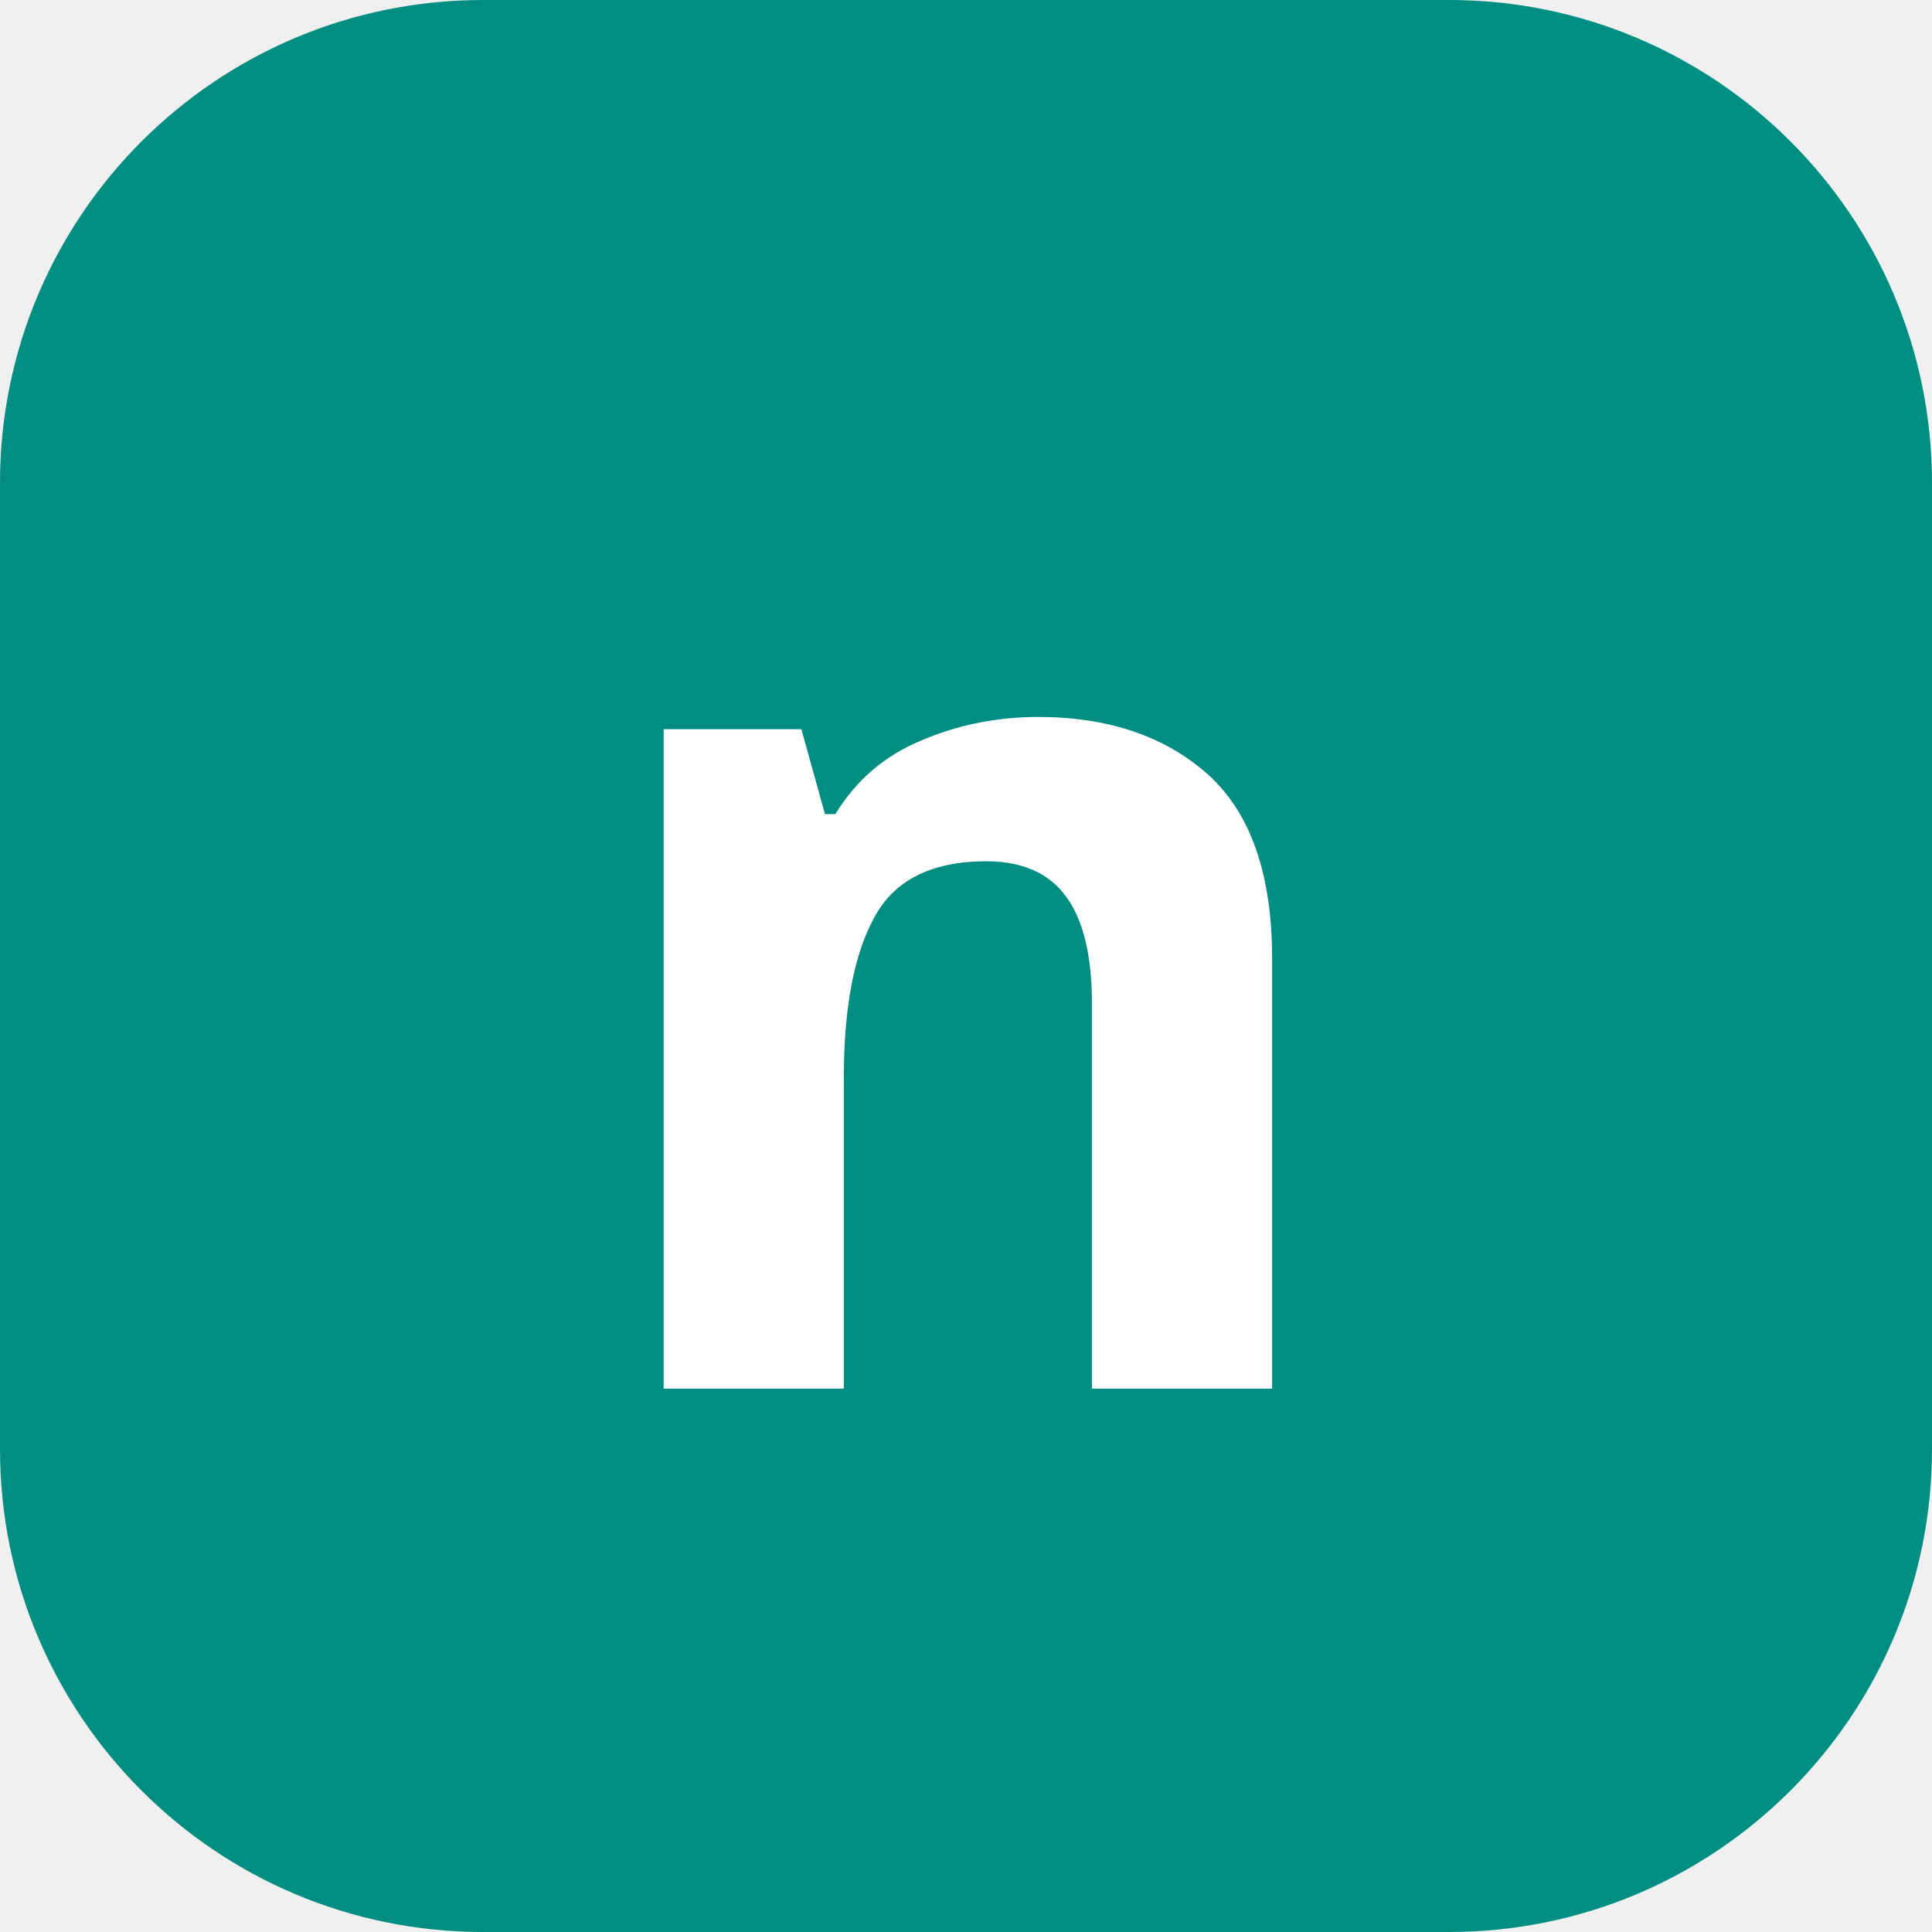
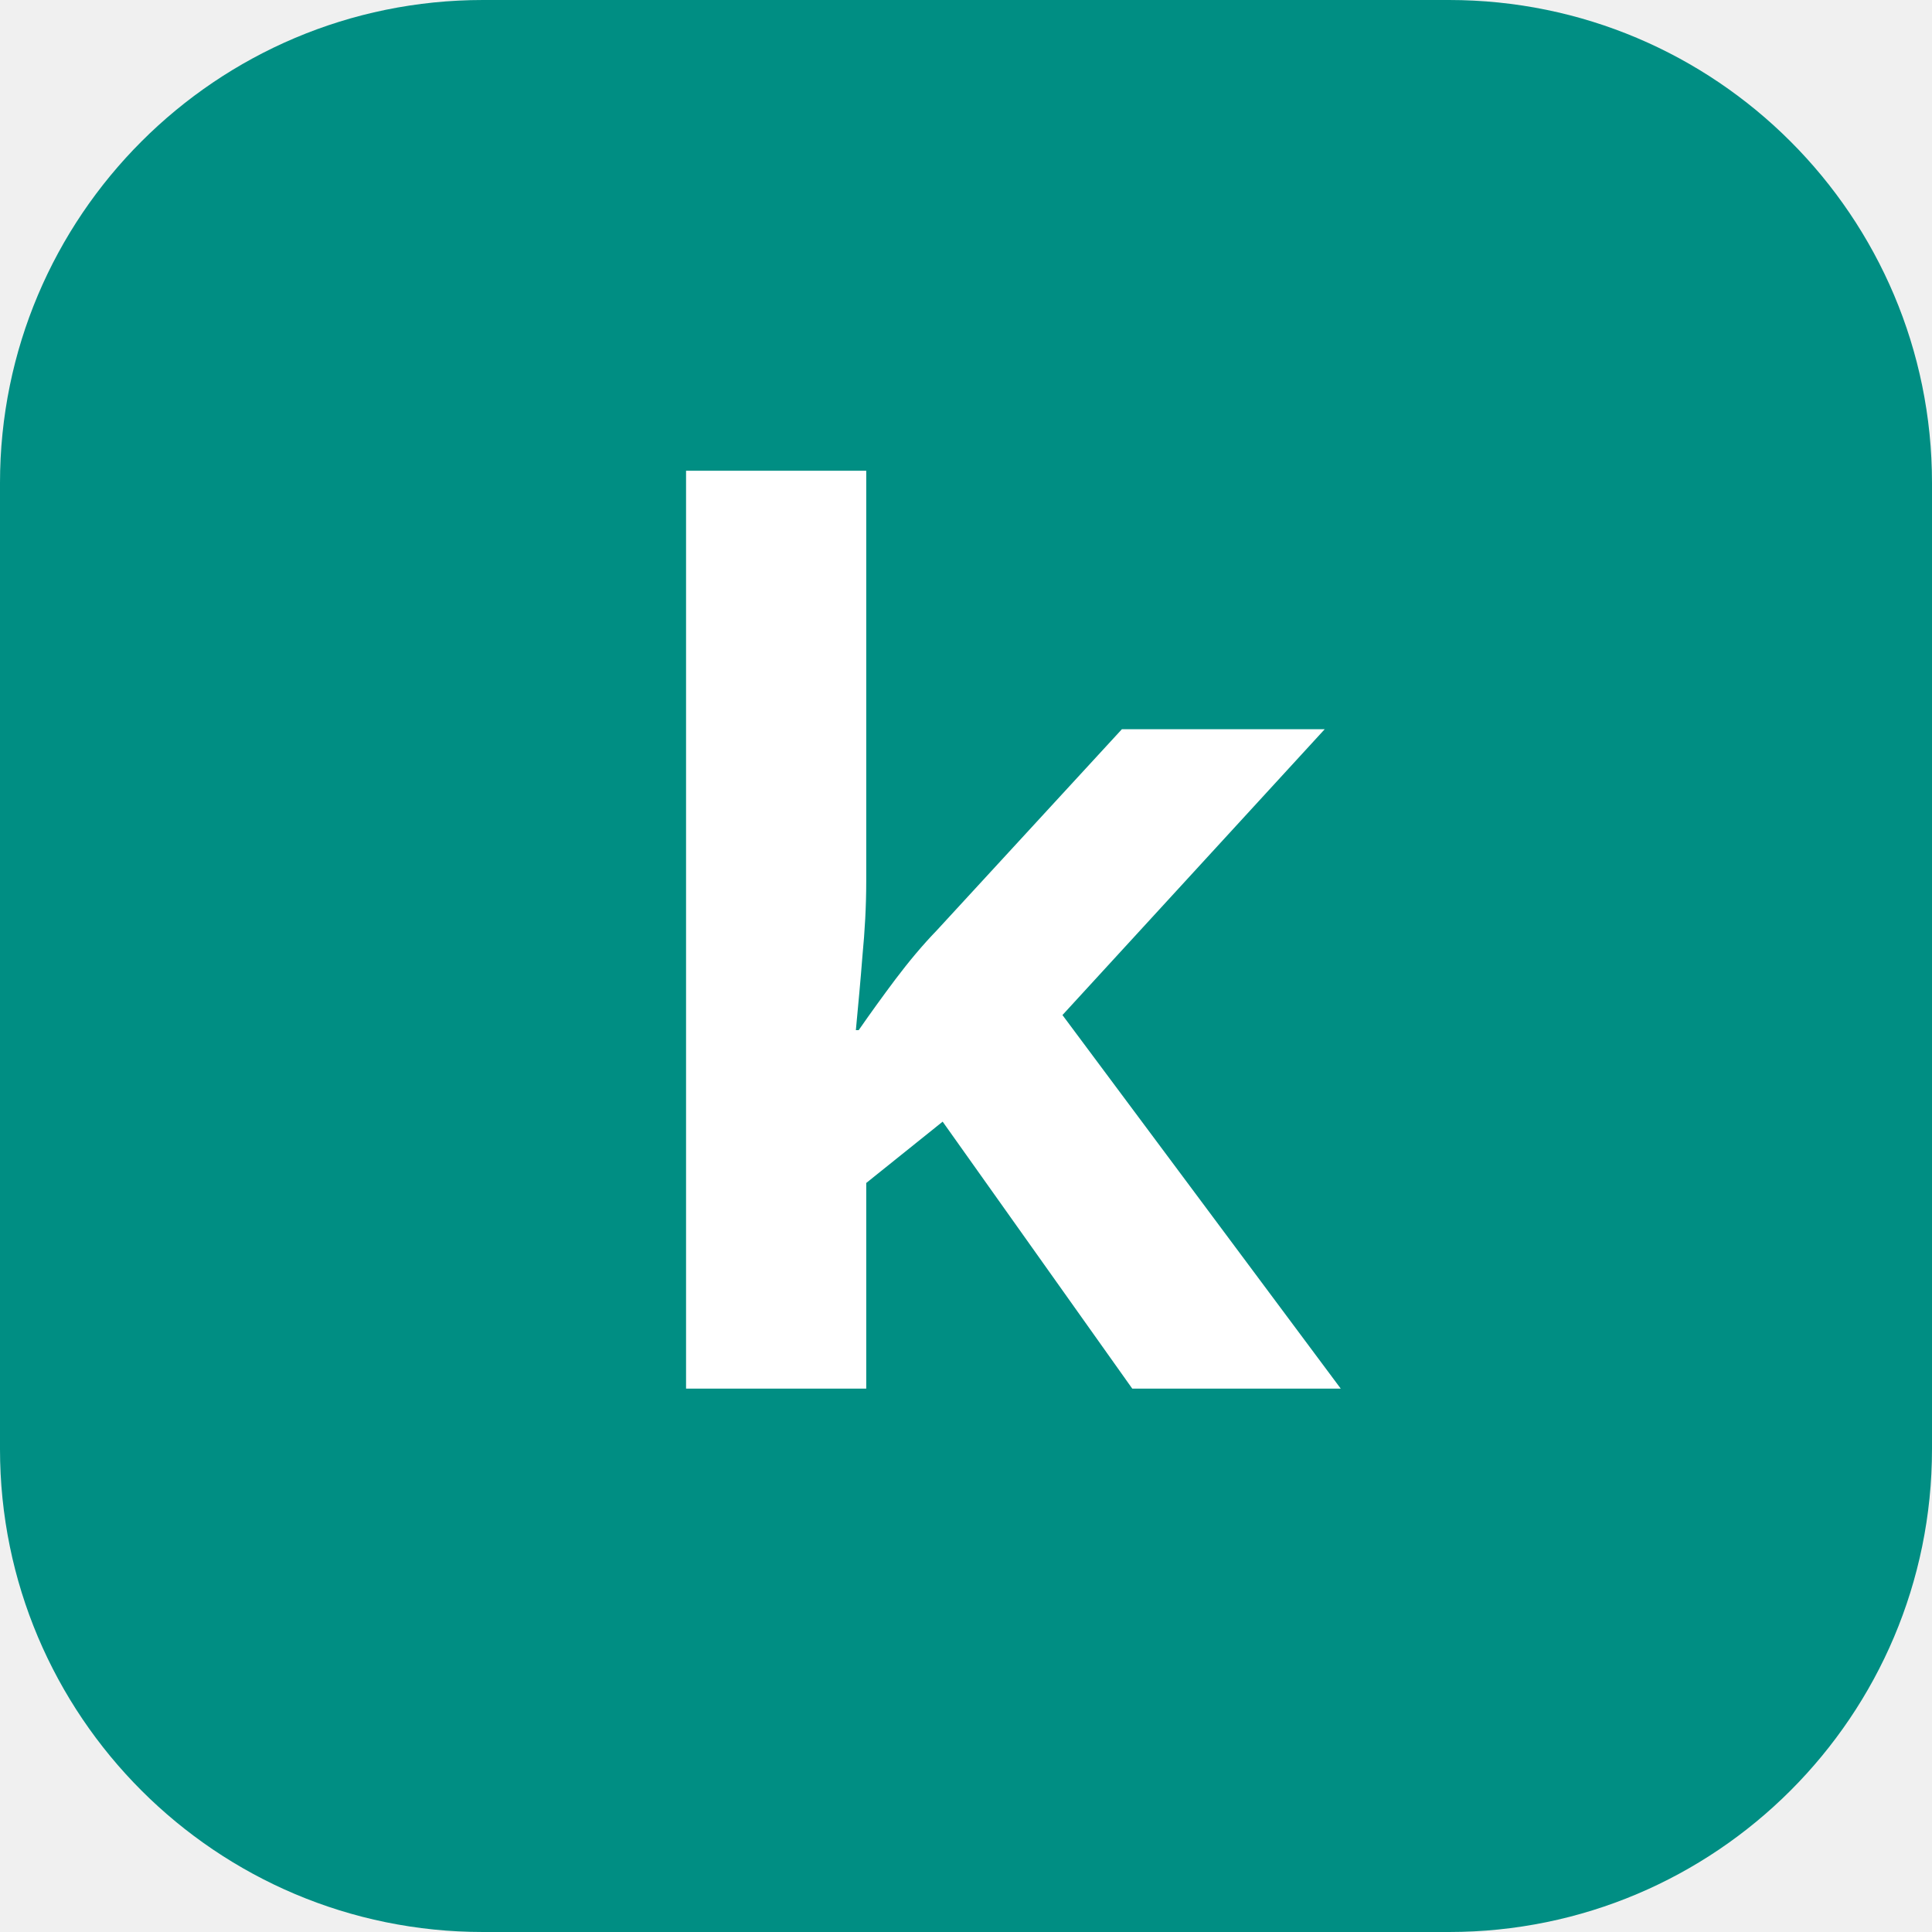
<svg xmlns="http://www.w3.org/2000/svg" viewBox="0 0 32 32">
  <rect width="32" height="32" rx="8" fill="#008E83" />
-   <text x="16" y="23" font-family="Verdana, sans-serif" font-size="20" font-weight="700" fill="#ffffff" text-anchor="middle">n</text>
+   <text x="16" y="23" font-family="Verdana, sans-serif" font-size="20" font-weight="700" fill="#ffffff" text-anchor="middle">k</text>
</svg>
